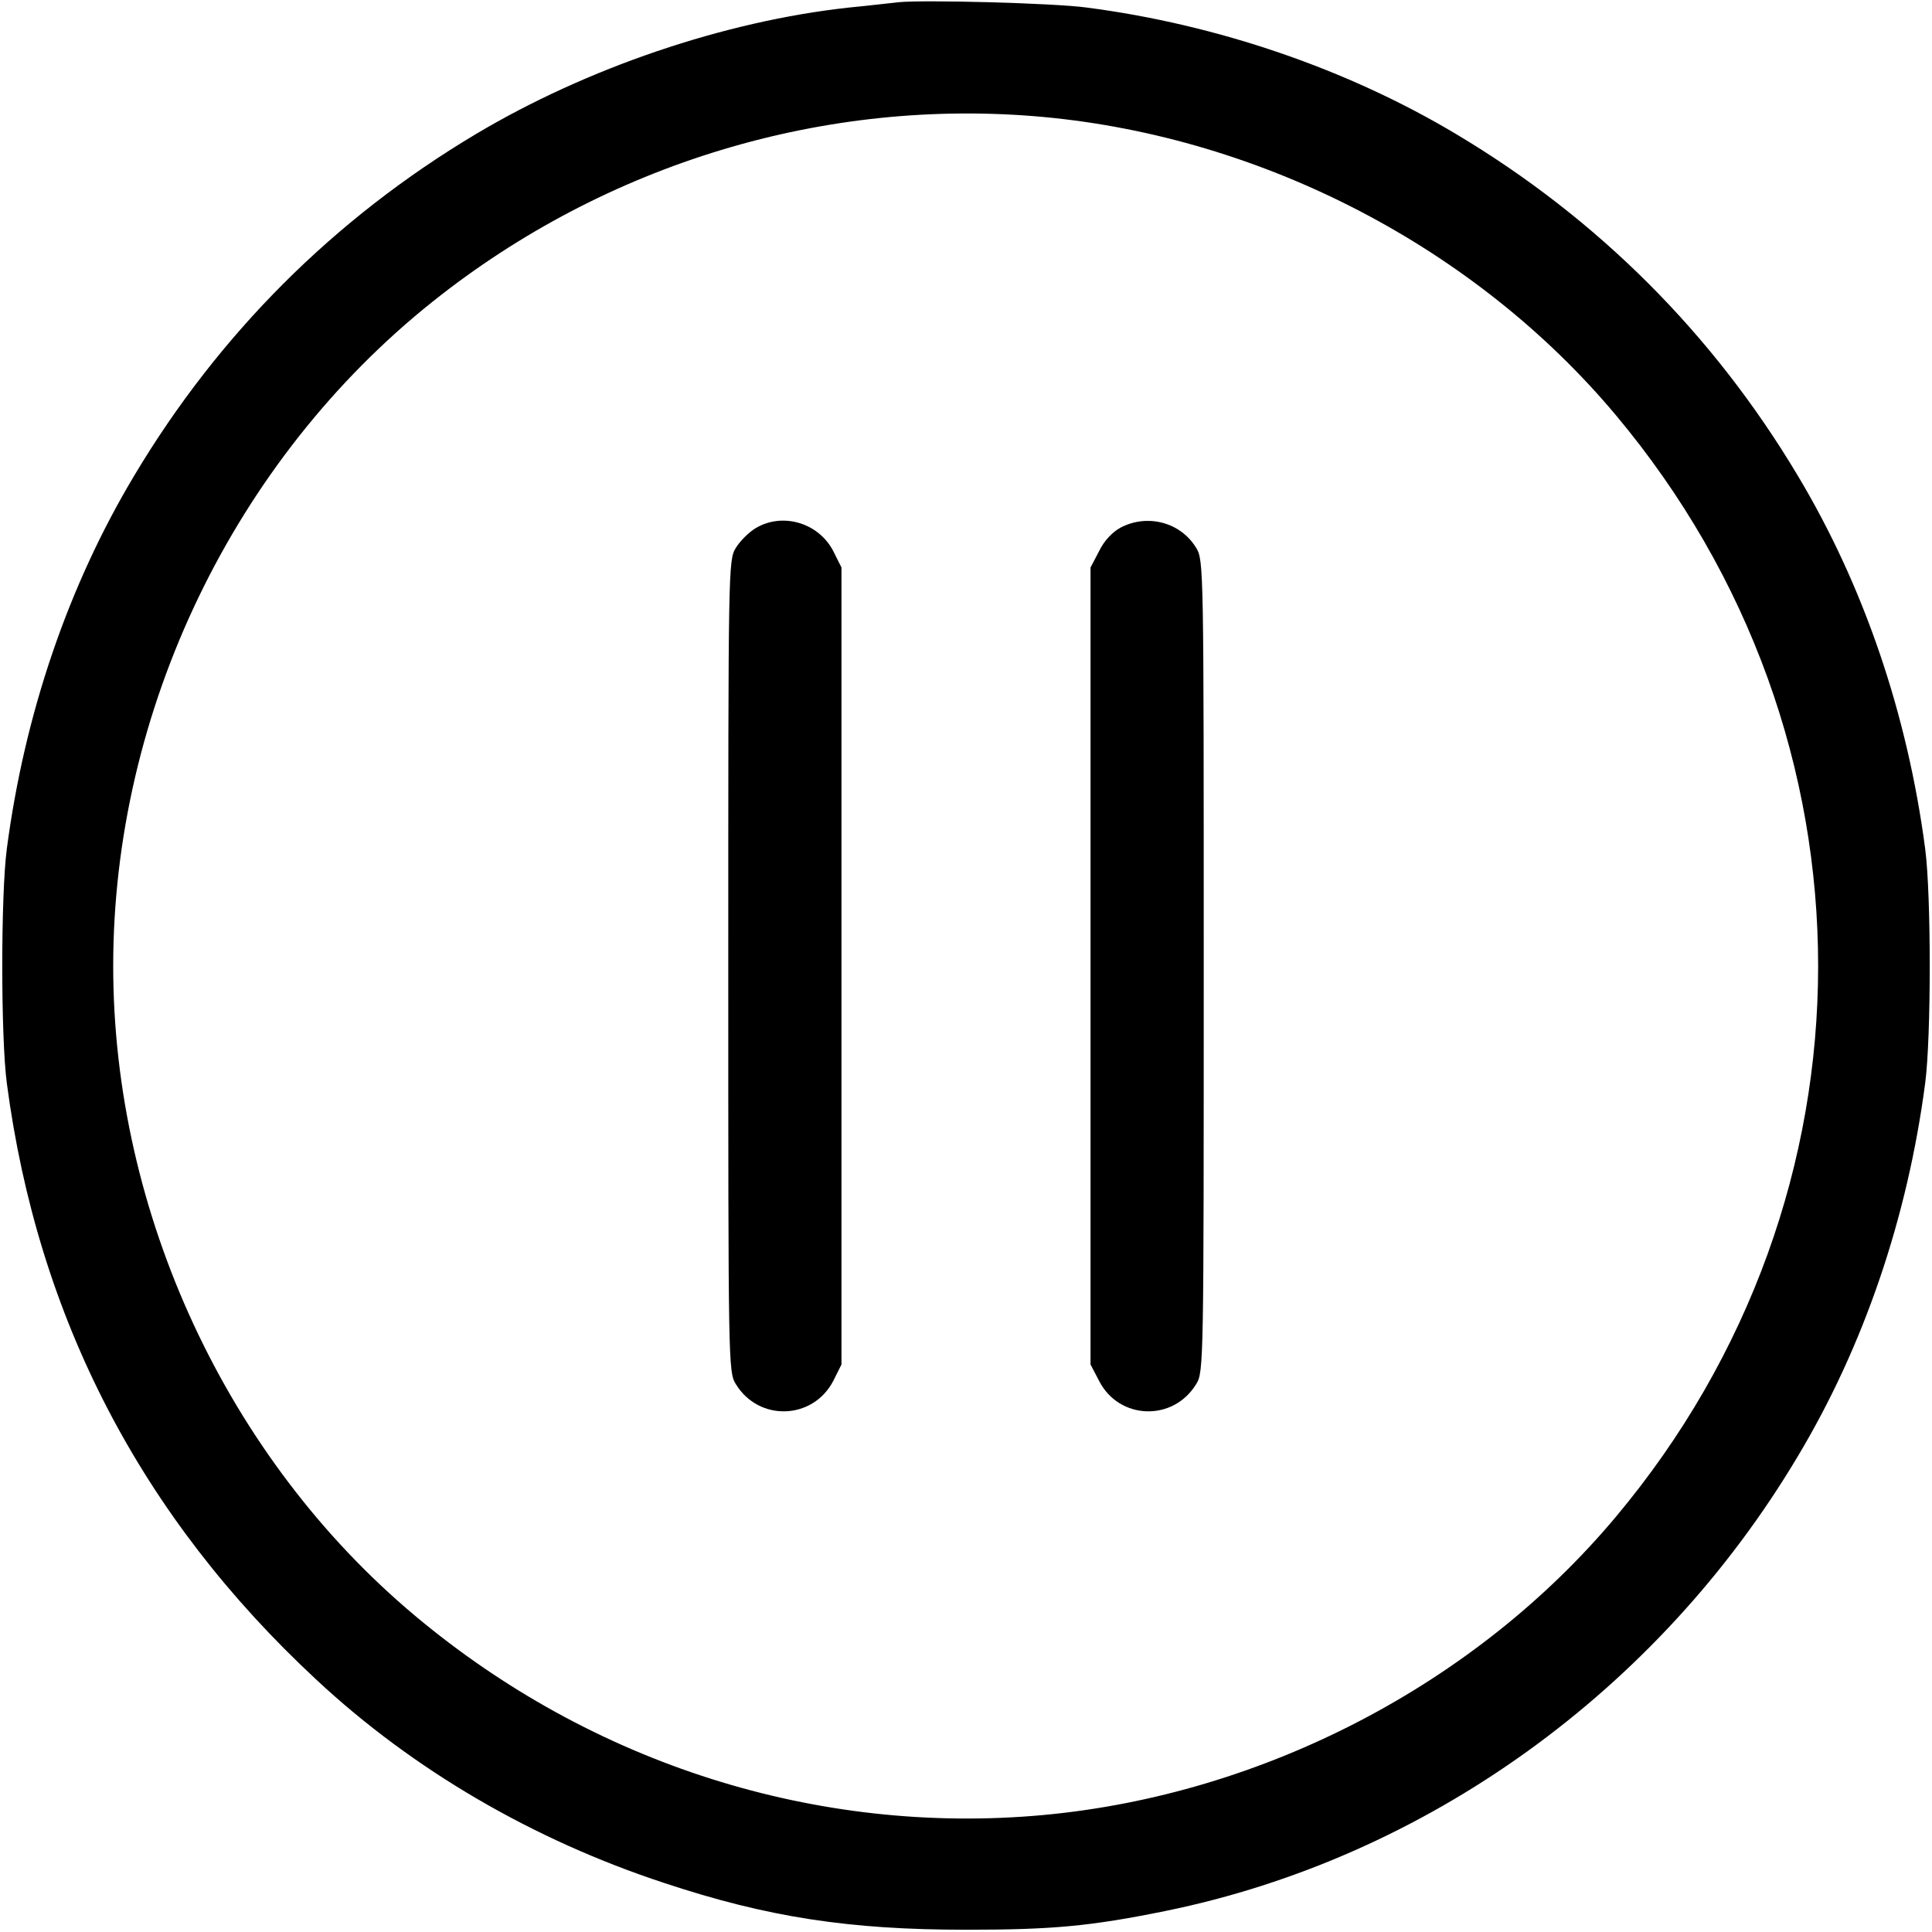
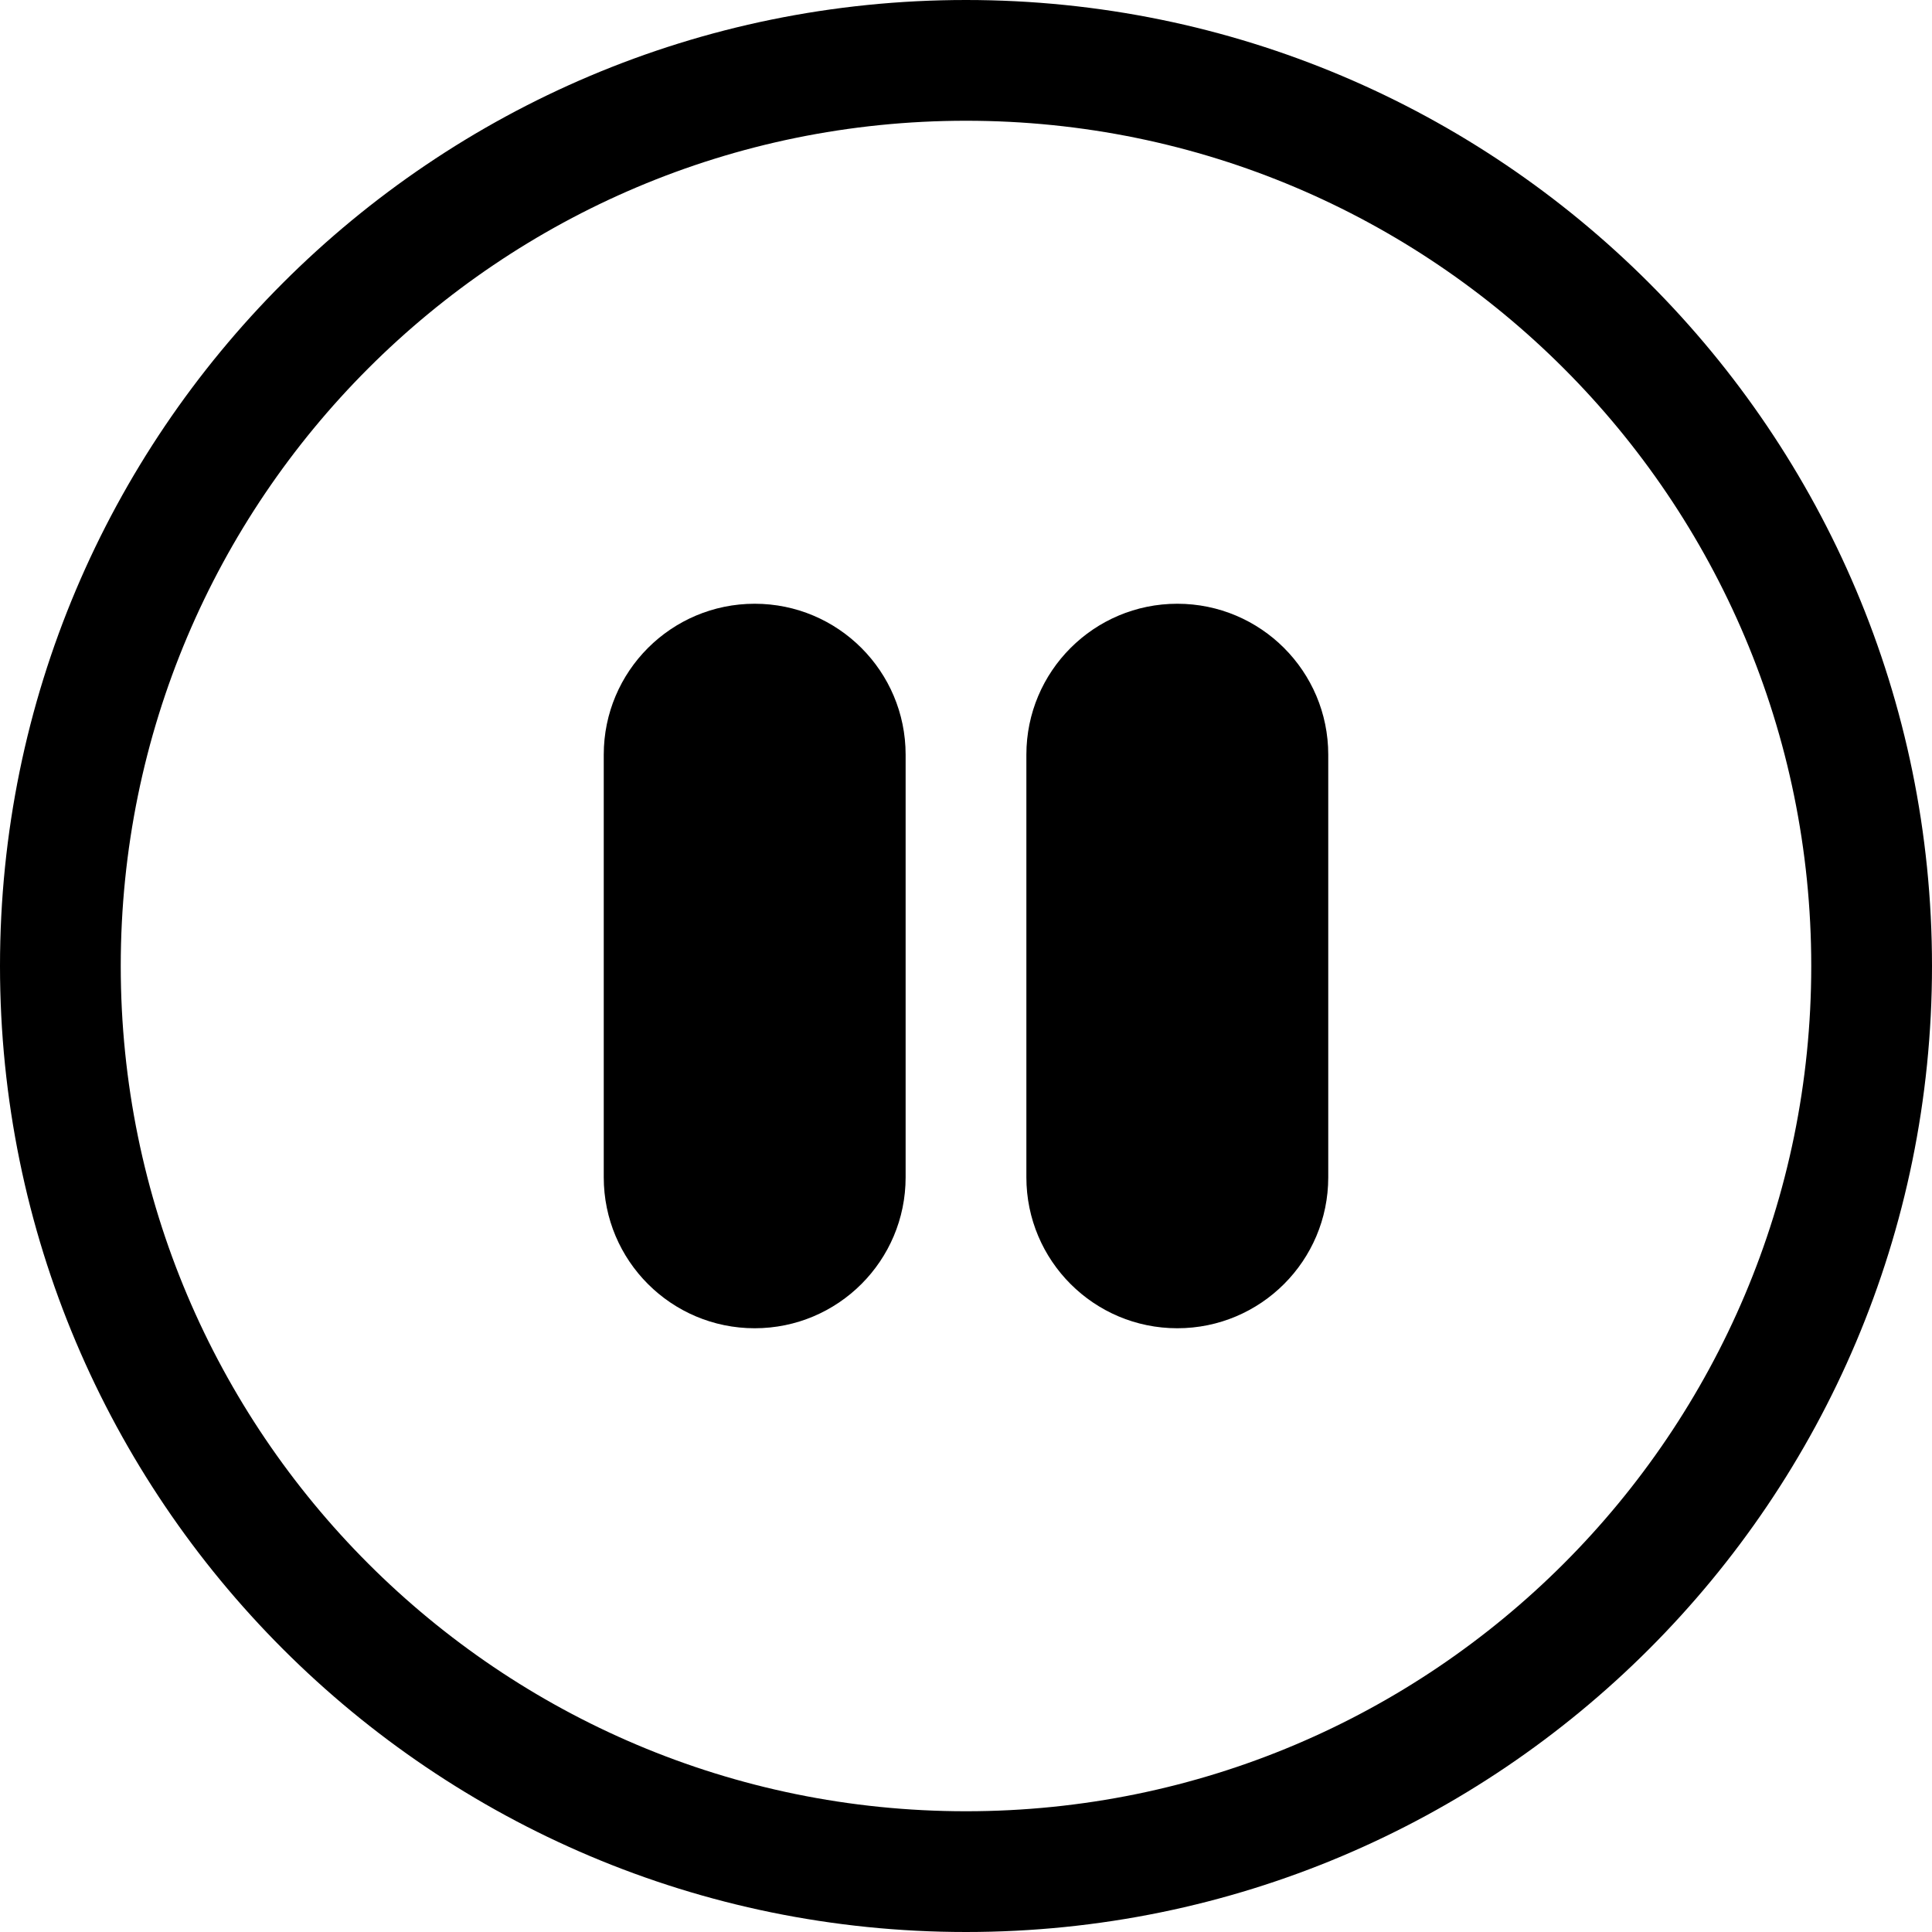
- <svg xmlns="http://www.w3.org/2000/svg" version="1.0" width="512pt" height="512pt" viewBox="0 0 512 512" preserveAspectRatio="xMidYMid meet">
-   <g transform="translate(0,512) scale(0.1,-0.1)" fill="#000000" stroke="none">
-     <path d="M2380 5114 c-19 -2 -78 -9 -130 -14 -330 -36 -695 -160 -990 -336 -375 -224 -680 -529 -904 -904 -175 -292 -291 -632 -338 -990 -16 -123 -16 -497 0 -620 82 -623 356 -1150 820 -1581 256 -239 575 -425 922 -539 274 -91 491 -124 800 -124 228 0 329 9 530 50 689 141 1304 583 1674 1204 175 292 291 632 338 990 16 123 16 497 0 620 -47 358 -163 698 -338 990 -224 375 -529 680 -904 904 -289 173 -634 291 -980 336 -88 12 -438 21 -500 14z m385 -304 c583 -54 1146 -347 1517 -790 715 -853 715 -2067 0 -2920 -371 -443 -934 -736 -1517 -790 -598 -55 -1196 135 -1665 528 -498 417 -800 1067 -800 1722 0 676 320 1341 847 1761 459 366 1041 542 1618 489z" />
-     <path d="M2002 3720 c-18 -11 -41 -34 -52 -52 -20 -32 -20 -53 -20 -1108 0 -1055 0 -1076 20 -1108 61 -100 204 -95 258 8 l22 44 0 1056 0 1056 -22 44 c-39 75 -135 103 -206 60z" />
-     <path d="M2970 3722 c-22 -12 -44 -35 -57 -62 l-23 -44 0 -1056 0 -1056 23 -44 c53 -103 196 -108 257 -8 20 32 20 53 20 1108 0 1055 0 1076 -20 1108 -41 68 -129 91 -200 54z" />
-   </g>
+ <svg xmlns="http://www.w3.org/2000/svg" width="16" height="16" fill="currentColor" class="bi bi-pause-circle" viewBox="0 0 16 16">
+   <path d="M8 15A7 7 0 1 1 8 1a7 7 0 0 1 0 14zm0 1A8 8 0 1 0 8 0a8 8 0 0 0 0 16z" />
+   <path d="M5 6.25a1.25 1.25 0 1 1 2.5 0v3.5a1.25 1.25 0 1 1-2.5 0v-3.5zm3.5 0a1.25 1.25 0 1 1 2.5 0v3.5a1.25 1.25 0 1 1-2.5 0v-3.5z" />
</svg>
